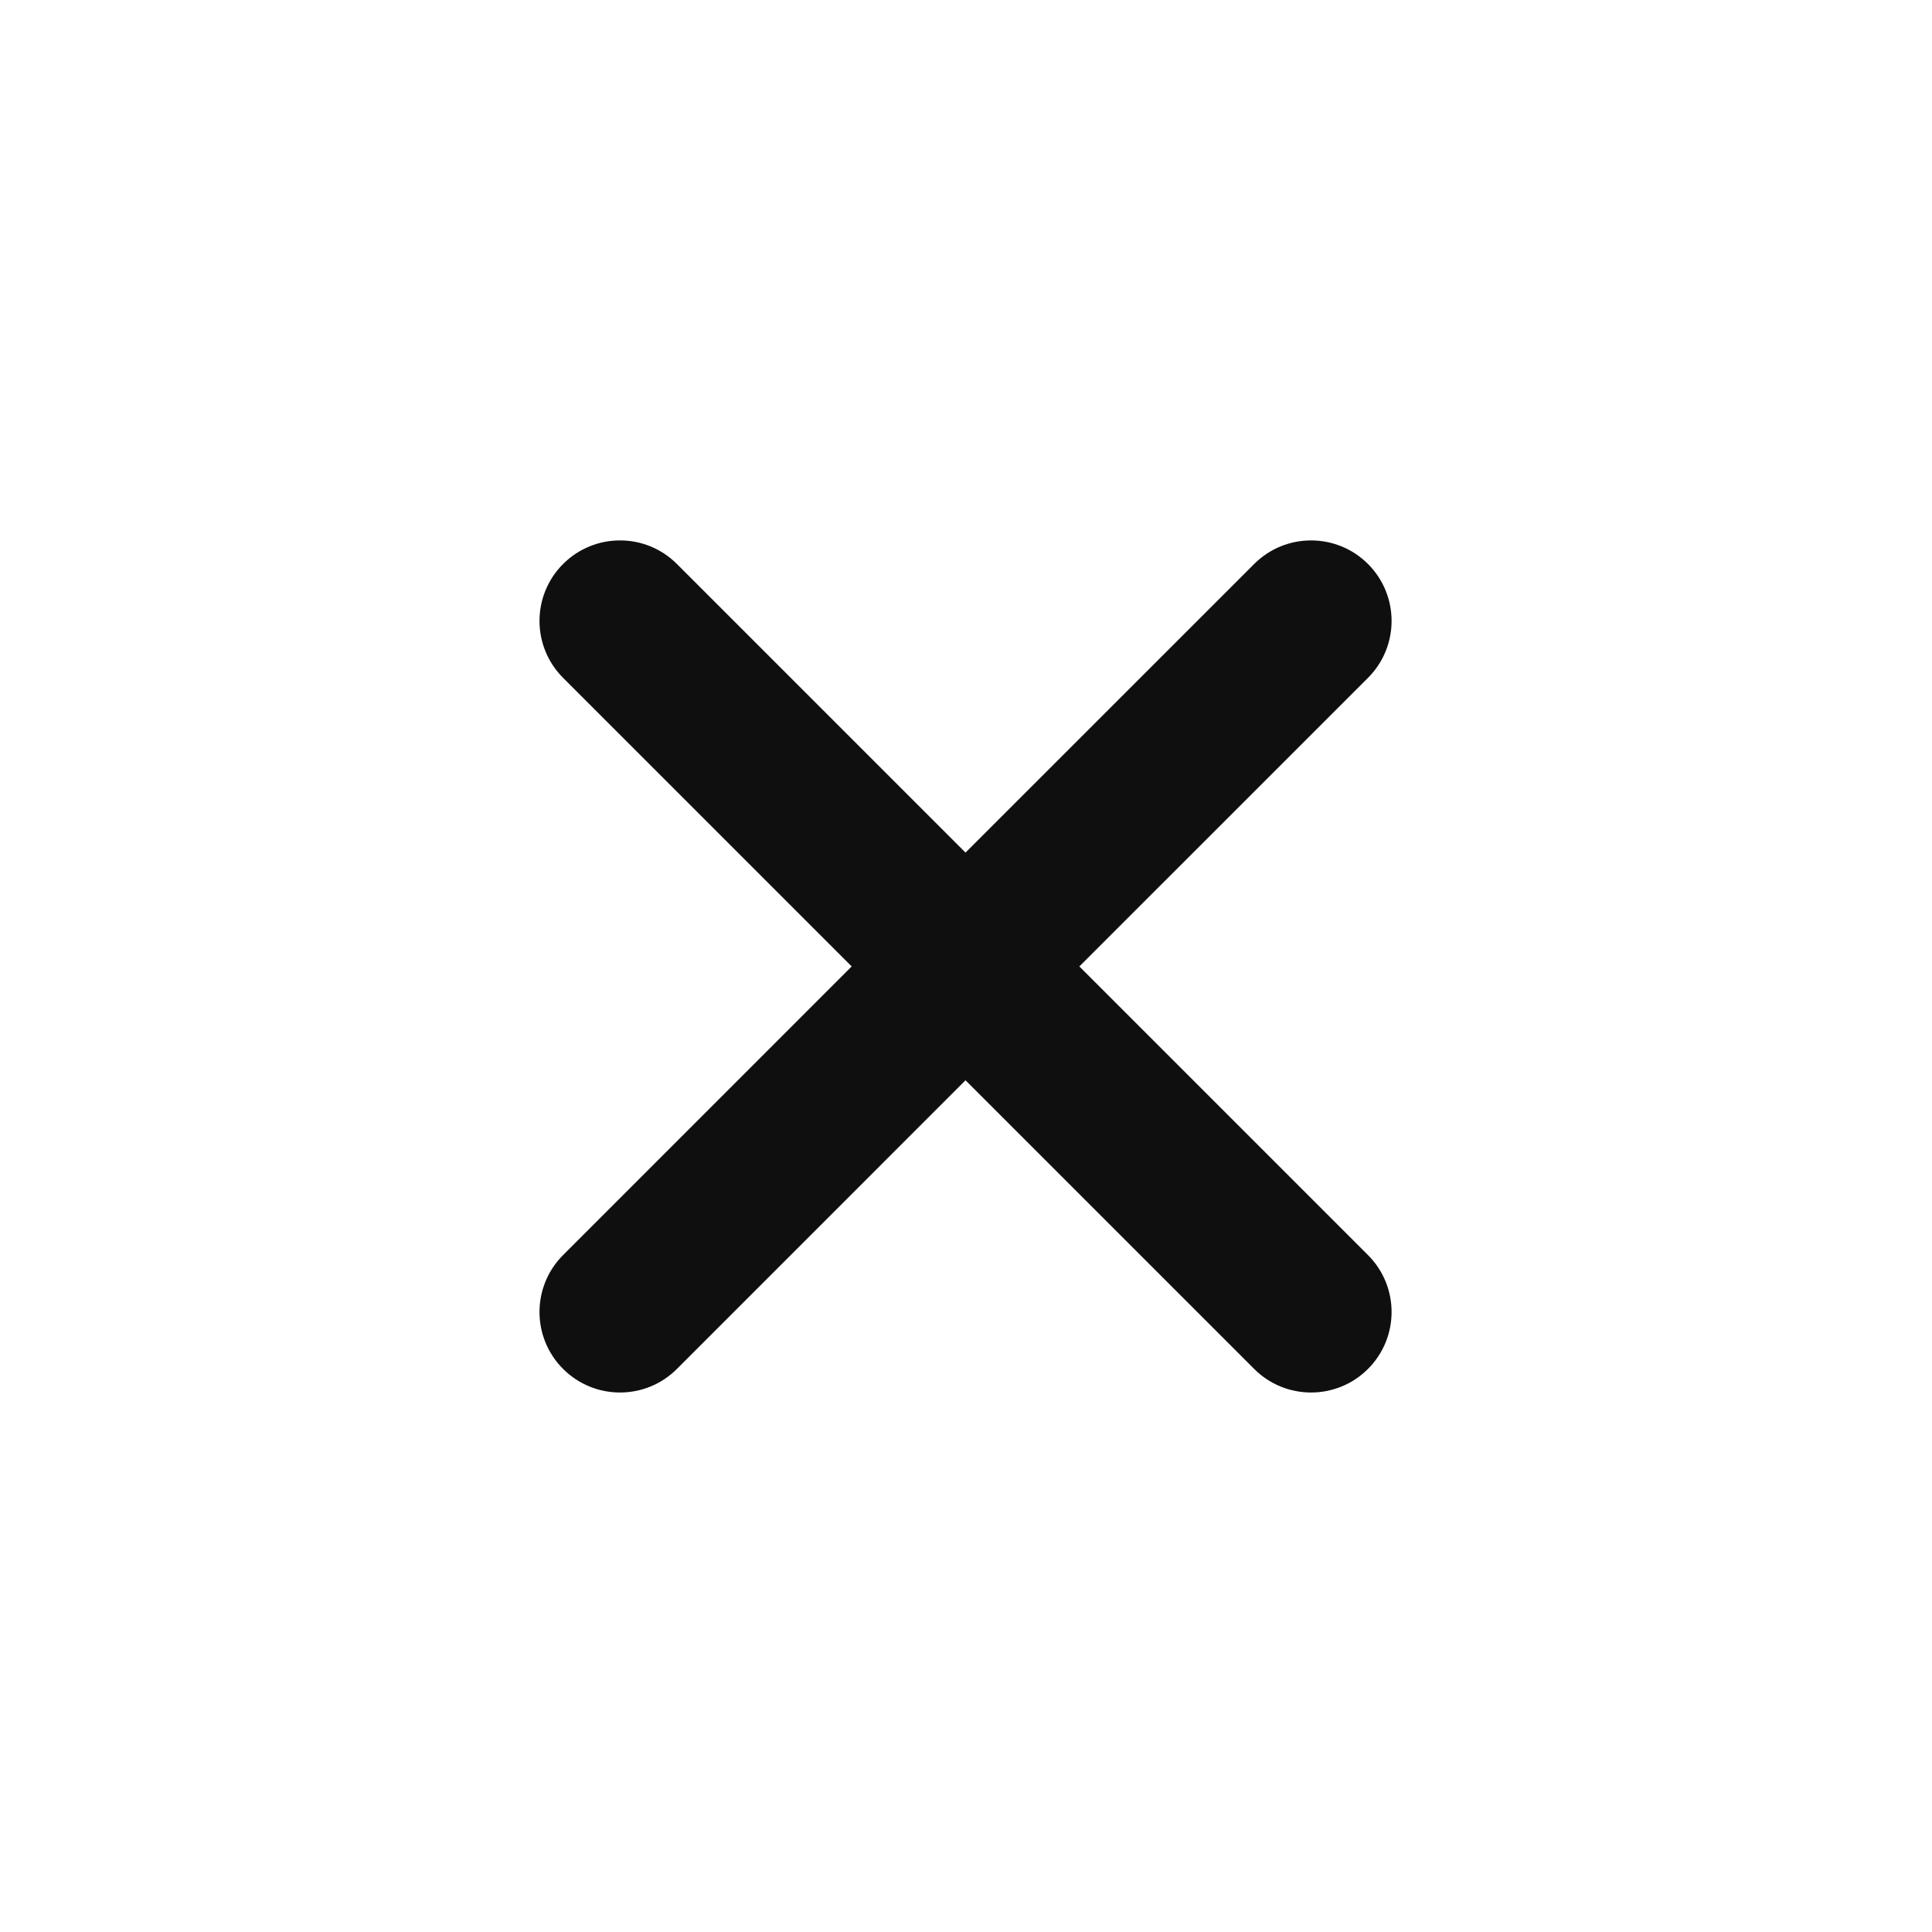
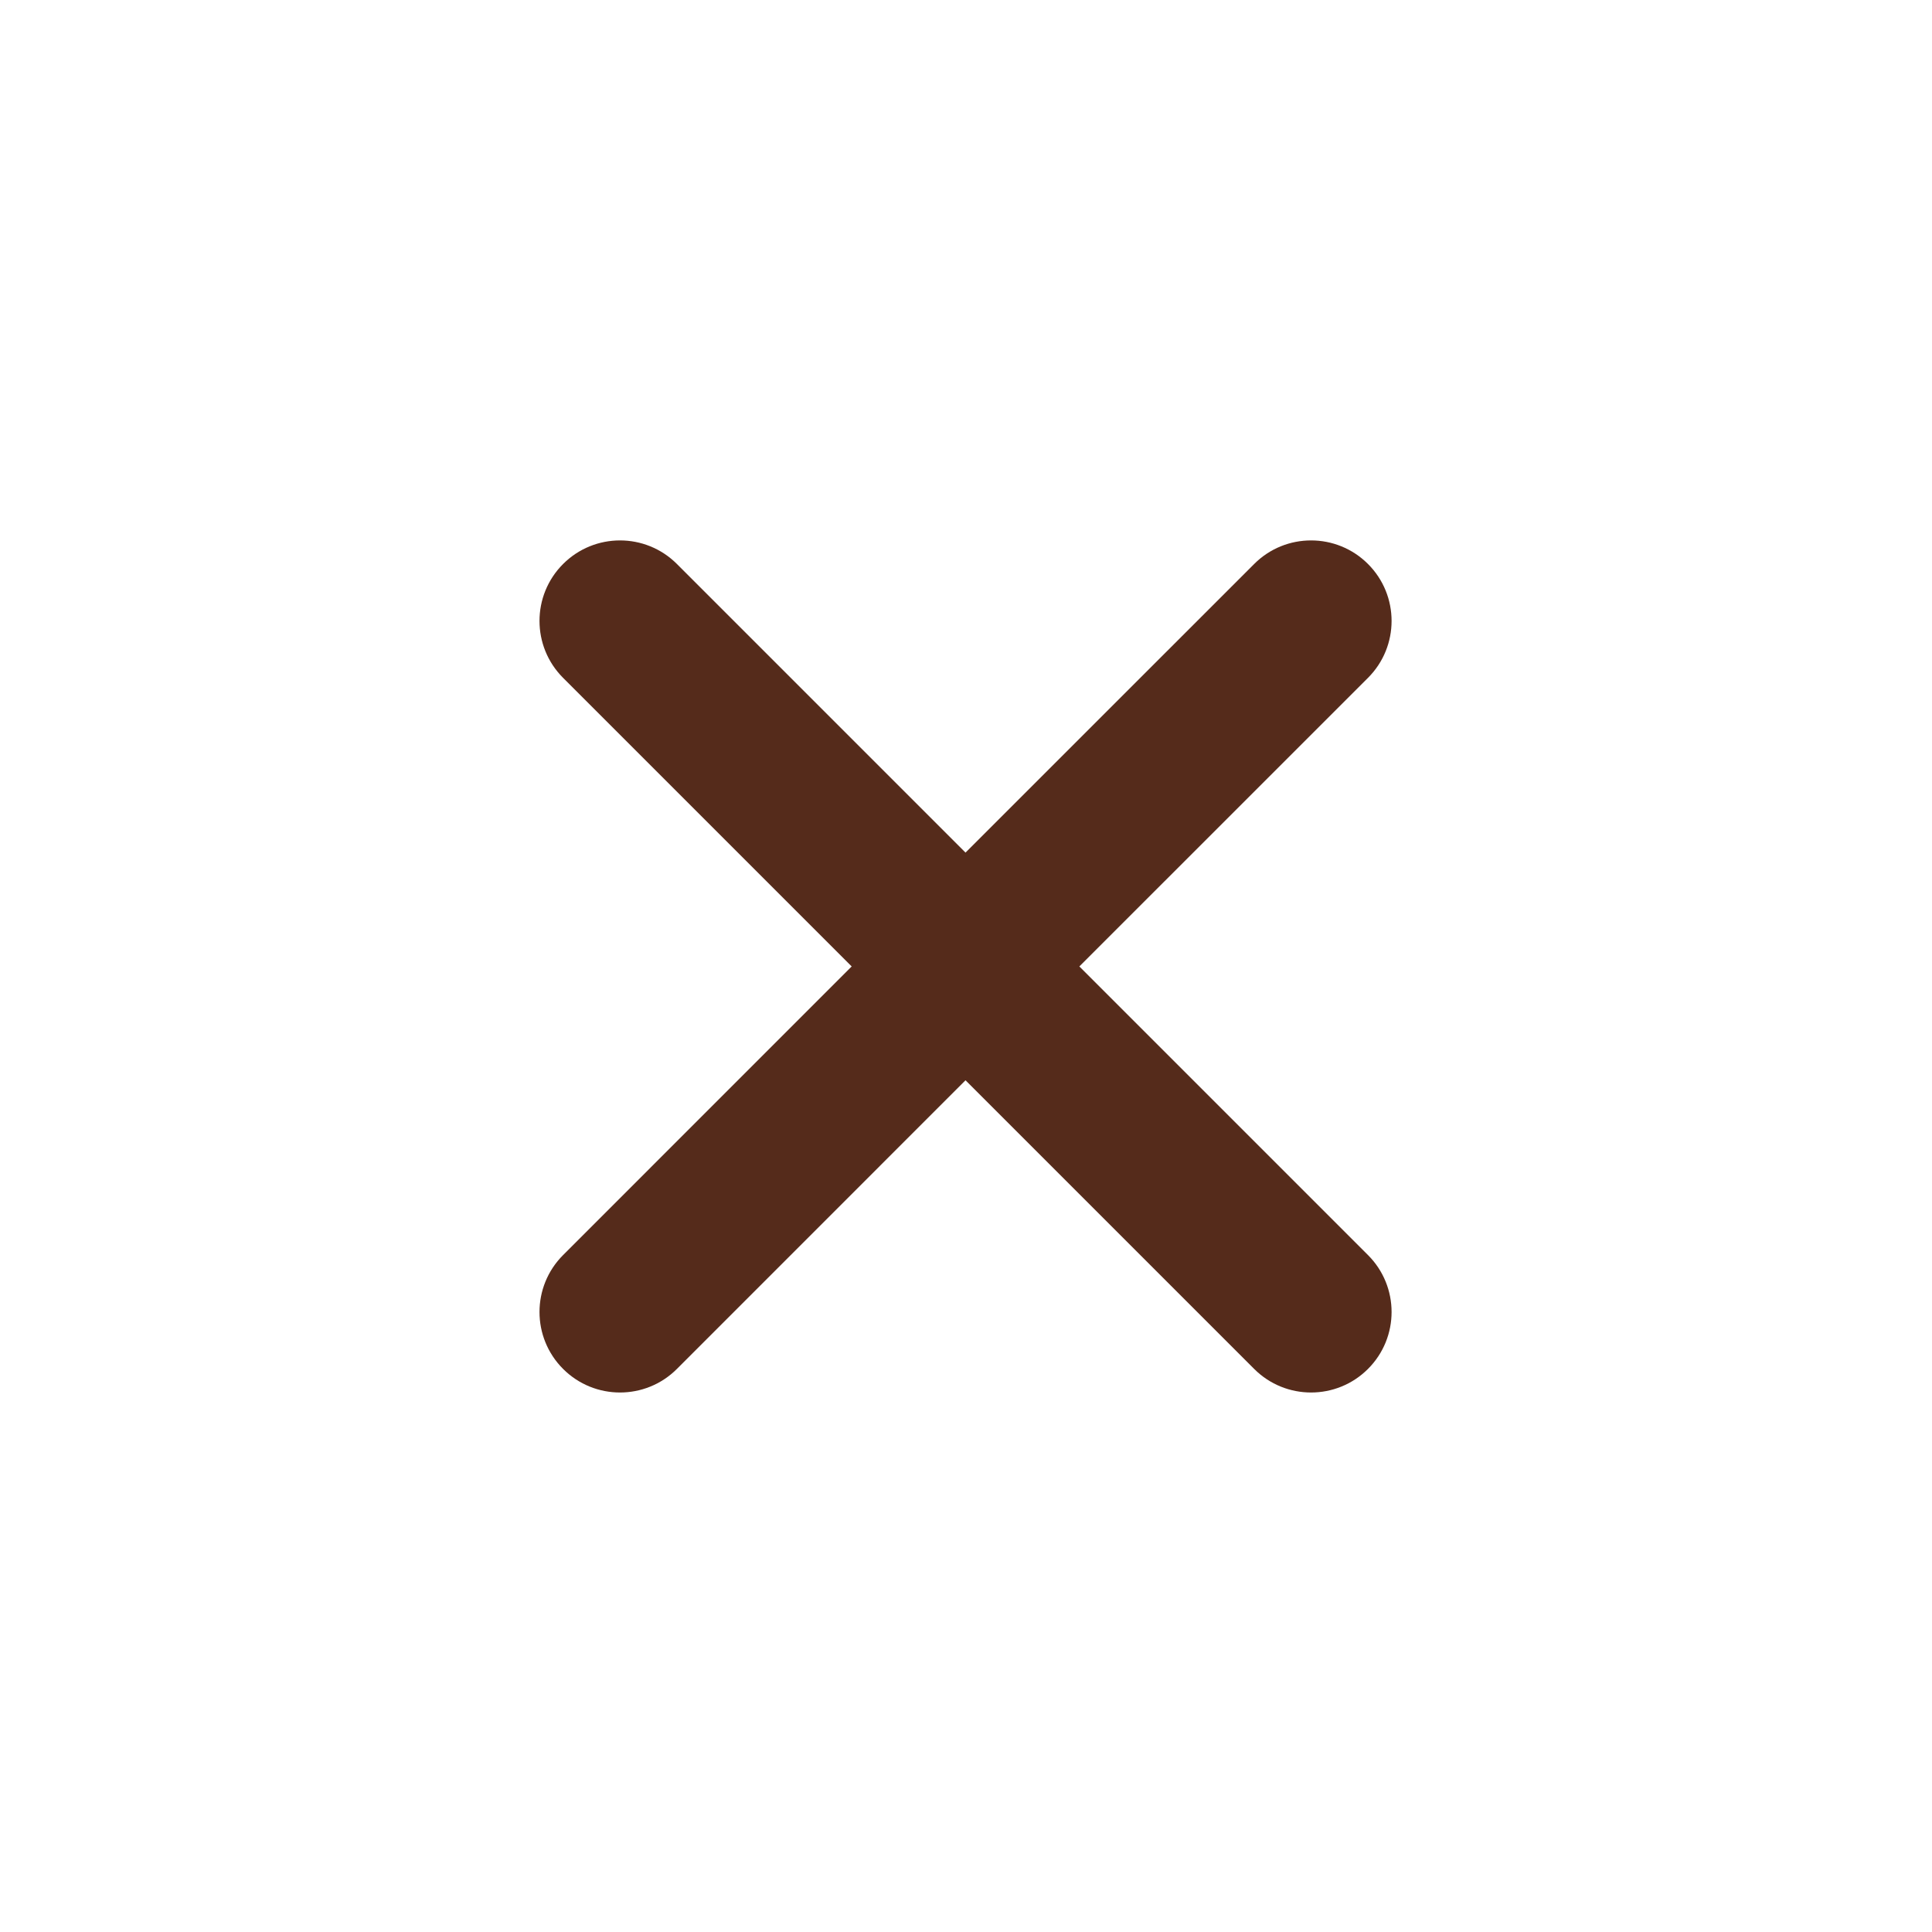
<svg xmlns="http://www.w3.org/2000/svg" width="40" height="40" viewBox="0 0 40 40" fill="none">
-   <path d="M11.658 11.677C11.007 12.328 11.007 13.383 11.658 14.034L17.633 20.009L11.658 25.985C11.007 26.636 11.007 27.691 11.658 28.342C12.309 28.993 13.364 28.993 14.015 28.342L19.99 22.366L25.966 28.342C26.616 28.993 27.672 28.993 28.323 28.342C28.974 27.691 28.974 26.636 28.323 25.985L22.347 20.009L28.323 14.034C28.974 13.383 28.974 12.328 28.323 11.677C27.672 11.026 26.616 11.026 25.966 11.677L19.99 17.652L14.015 11.677C13.364 11.026 12.309 11.026 11.658 11.677Z" fill="#0F0F0F" />
+   <path d="M11.658 11.677C11.007 12.328 11.007 13.383 11.658 14.034L17.633 20.009L11.658 25.985C11.007 26.636 11.007 27.691 11.658 28.342C12.309 28.993 13.364 28.993 14.015 28.342L19.99 22.366L25.966 28.342C26.616 28.993 27.672 28.993 28.323 28.342C28.974 27.691 28.974 26.636 28.323 25.985L22.347 20.009L28.323 14.034C28.974 13.383 28.974 12.328 28.323 11.677C27.672 11.026 26.616 11.026 25.966 11.677L19.99 17.652L14.015 11.677C13.364 11.026 12.309 11.026 11.658 11.677Z" fill="#552B1B" />
</svg>
